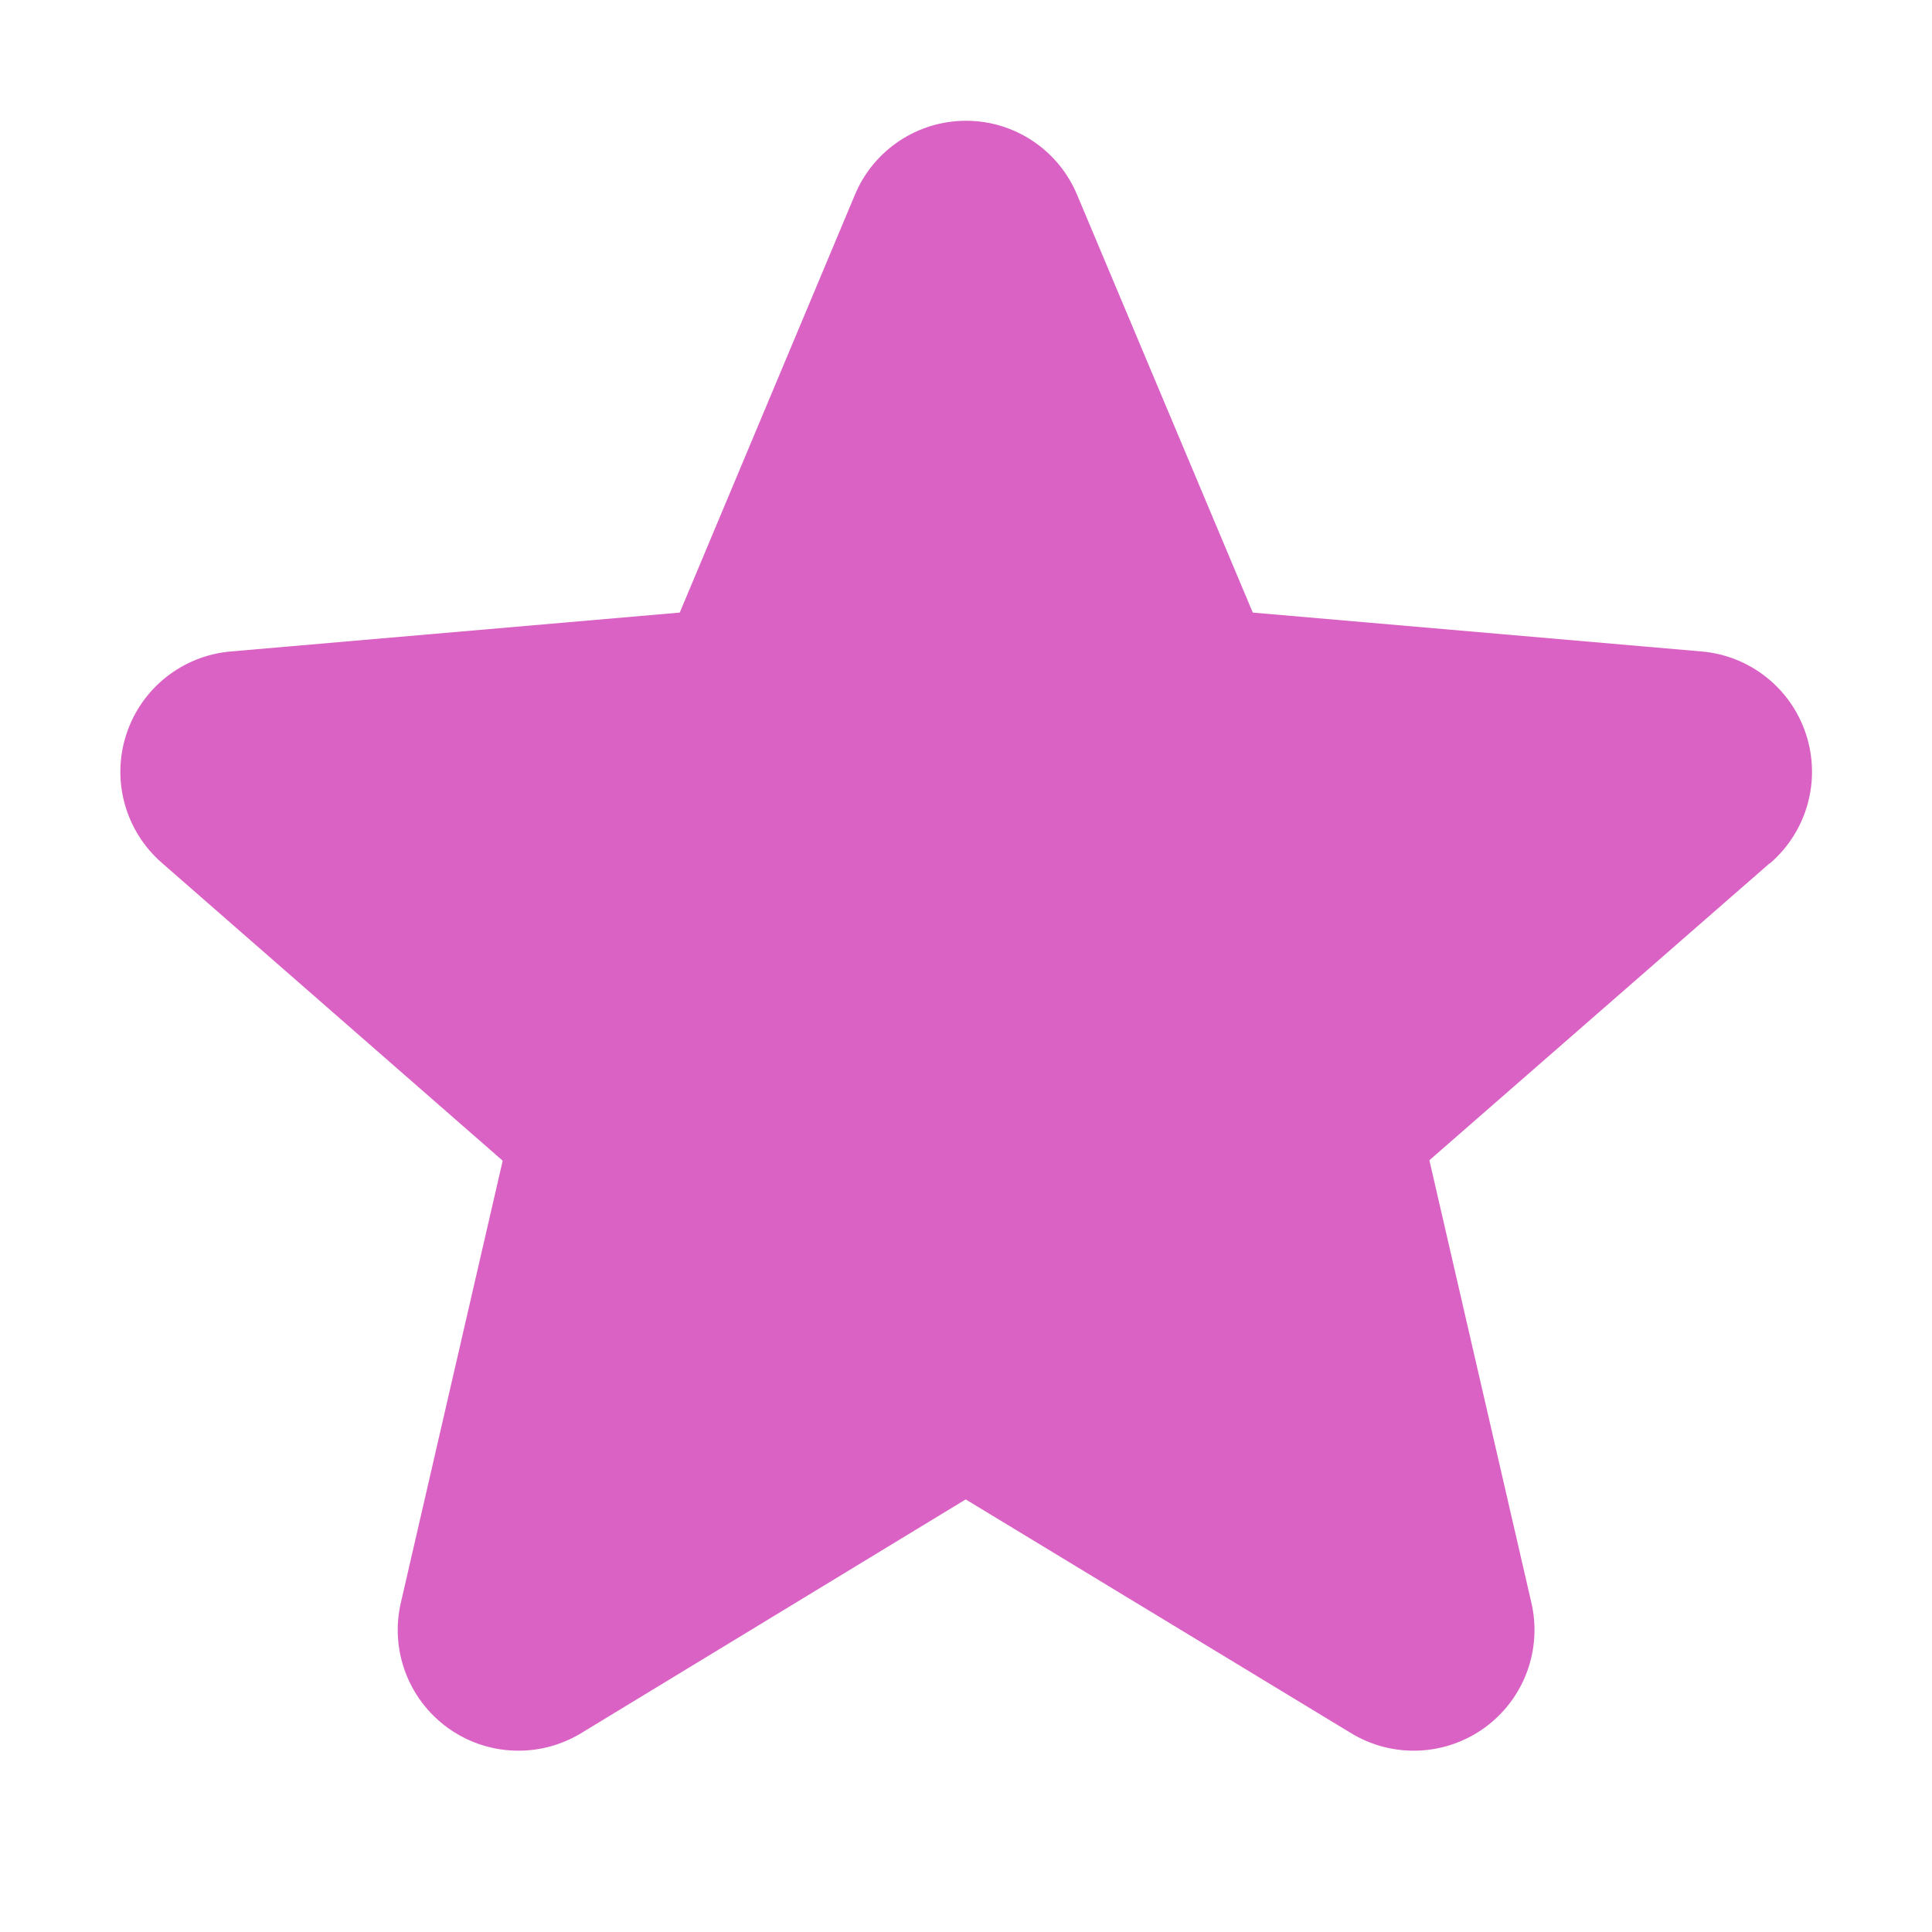
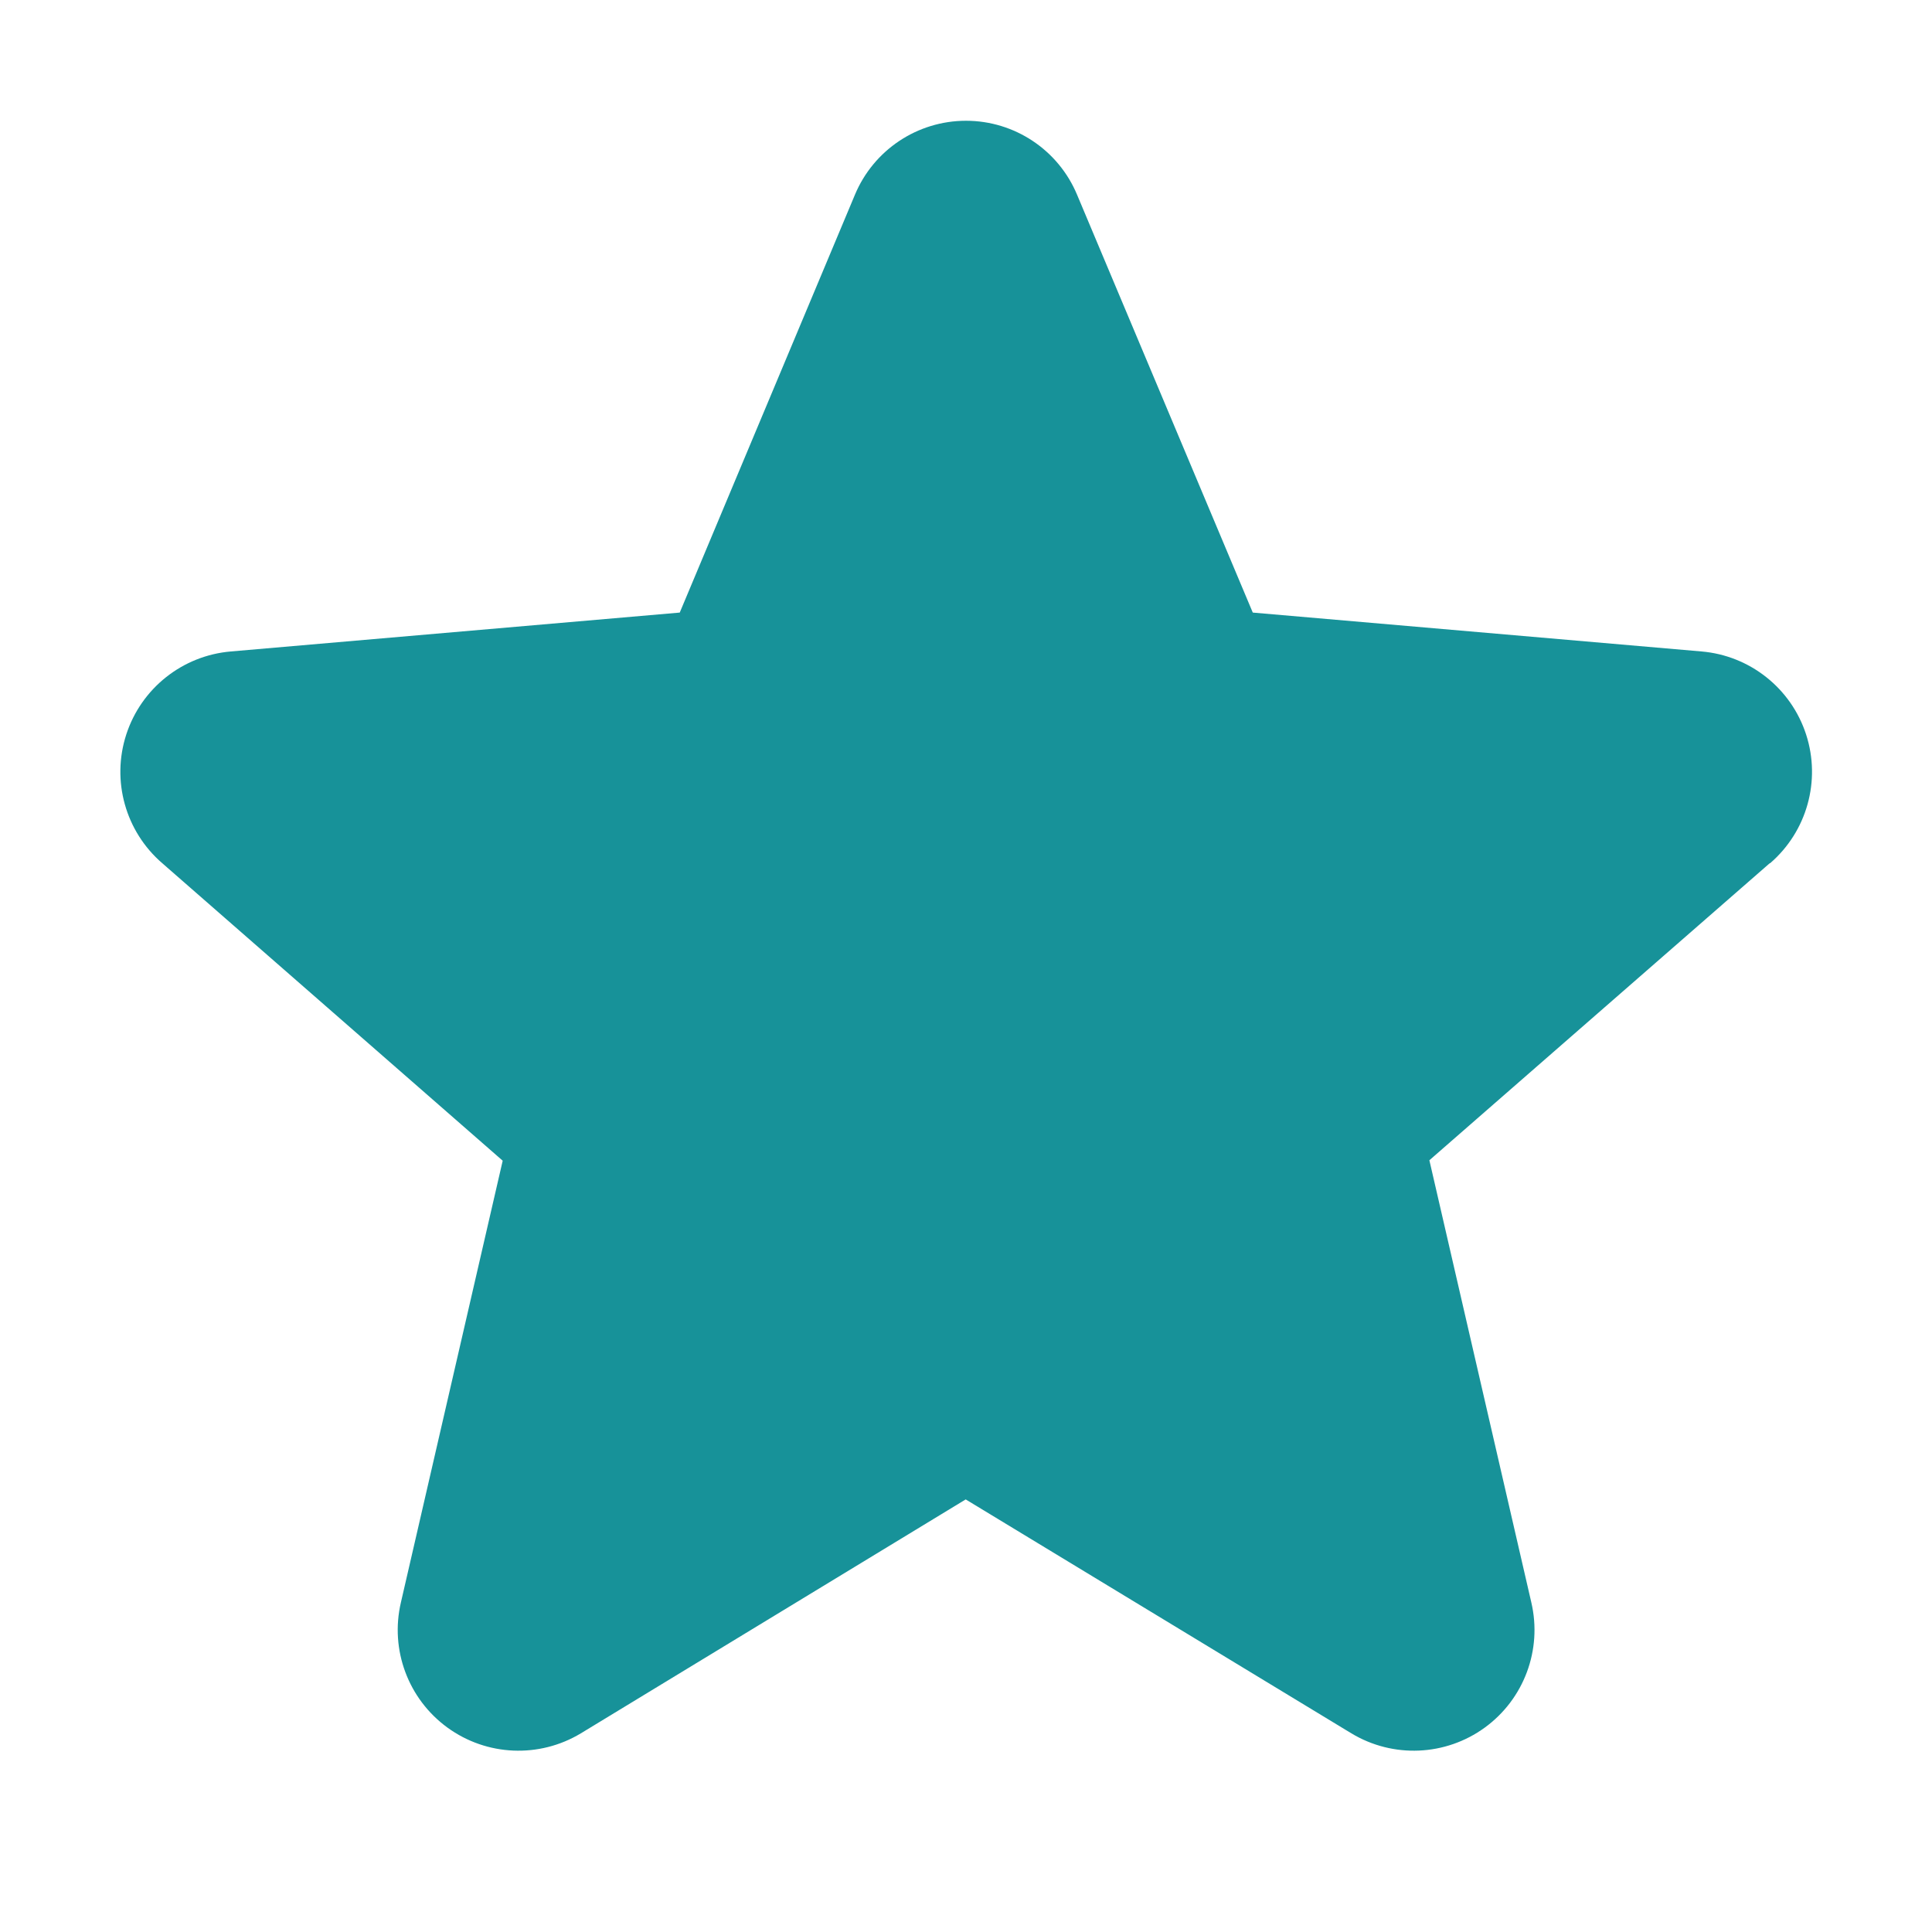
- <svg xmlns="http://www.w3.org/2000/svg" width="25" height="25" fill="#da62c4" viewBox="0 0 256 256">
+ <svg xmlns="http://www.w3.org/2000/svg" width="25" height="25" fill="#179299" viewBox="0 0 256 256">
  <path d="M234.5,114.38l-45.1,39.36,13.51,58.6a16,16,0,0,1-23.84,17.34l-51.11-31-51,31a16,16,0,0,1-23.84-17.34L66.61,153.8,21.5,114.38a16,16,0,0,1,9.11-28.06l59.46-5.15,23.21-55.36a15.95,15.95,0,0,1,29.44,0h0L166,81.17l59.44,5.15a16,16,0,0,1,9.11,28.06Z" />
</svg>
